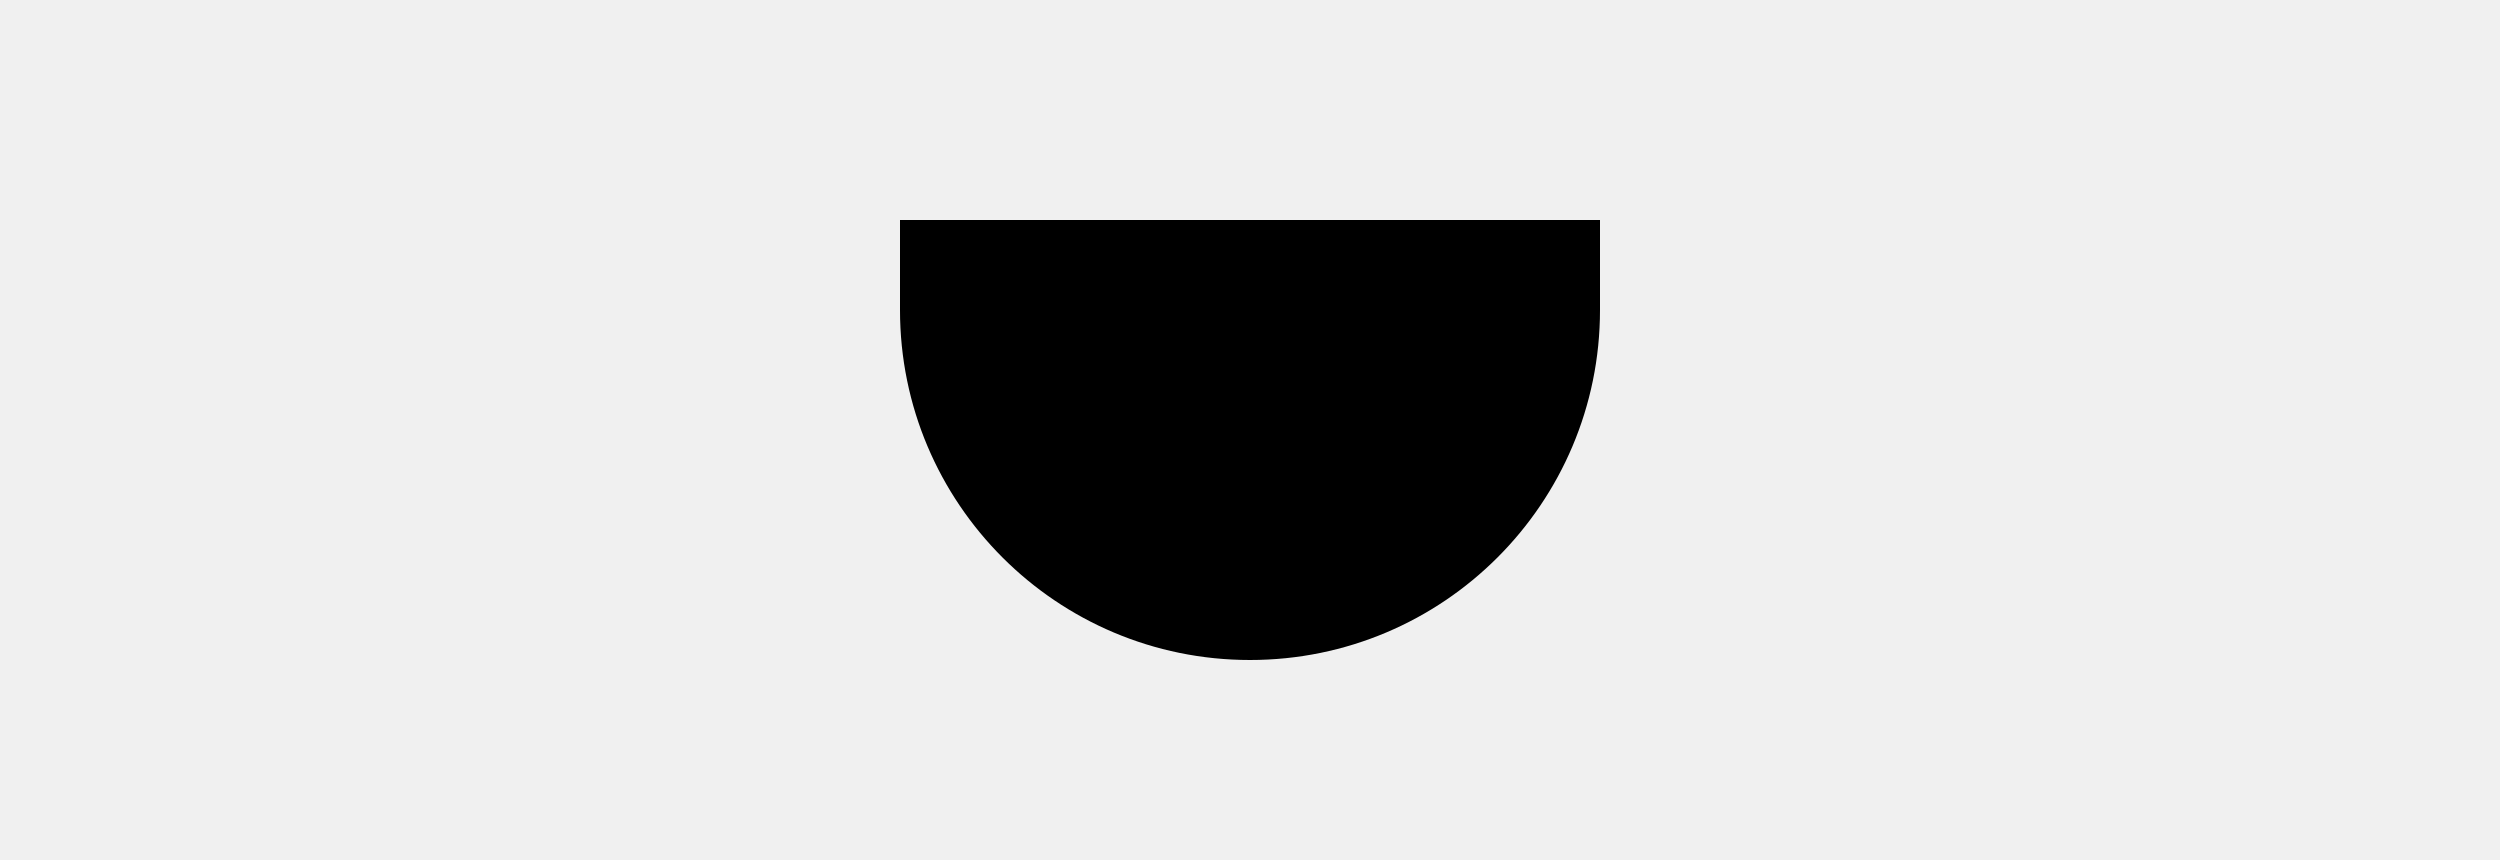
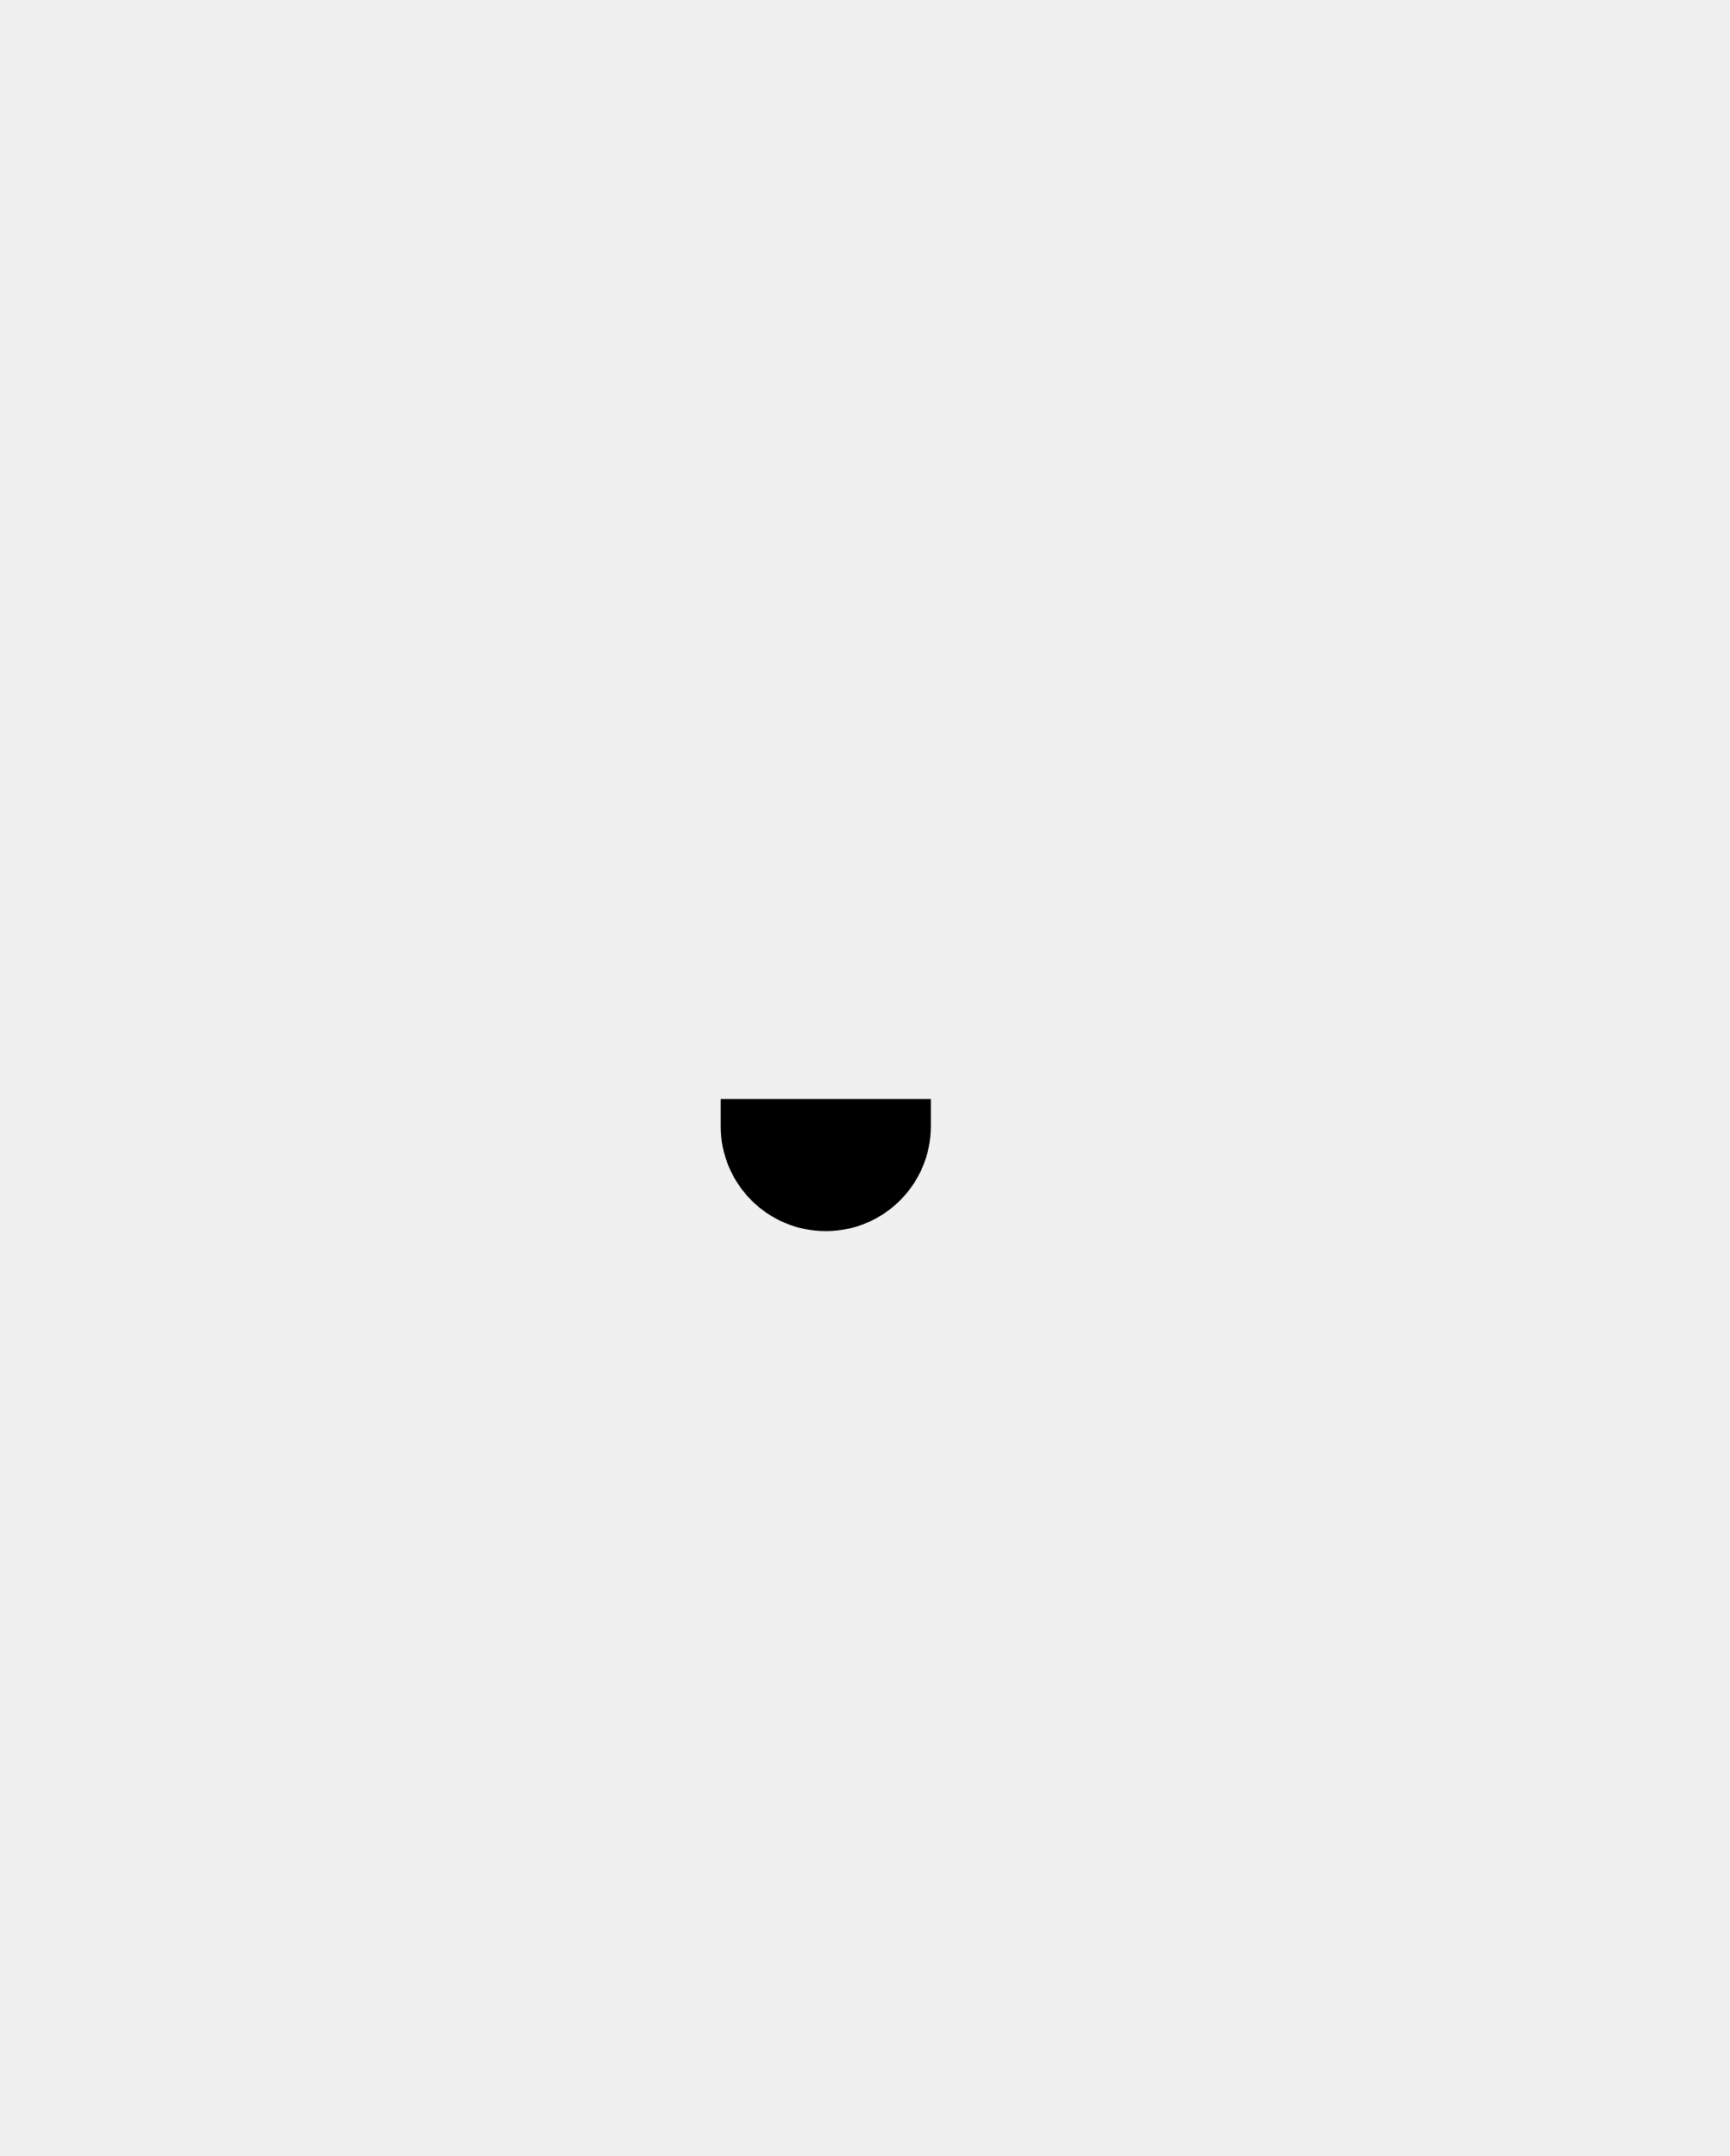
- <svg xmlns="http://www.w3.org/2000/svg" width="125" height="43" viewBox="0 0 125 43" fill="none">
-   <path d="M45 11H80V15.5C80 25.165 72.165 33 62.5 33V33C52.835 33 45 25.165 45 15.5V11Z" fill="black" />
+ <svg xmlns="http://www.w3.org/2000/svg" width="288" height="359" viewBox="0 0 288 359" fill="none">
+   <g clip-path="url(#clip0_156_437)">
+     <path d="M120 183H155V187.5C155 197.165 147.165 205 137.5 205V205C127.835 205 120 197.165 120 187.5V183Z" fill="black" />
+   </g>
+   <defs>
+     <clipPath id="clip0_156_437">
+       <rect width="125" height="43" fill="white" transform="translate(75 172)" />
+     </clipPath>
+   </defs>
</svg>
